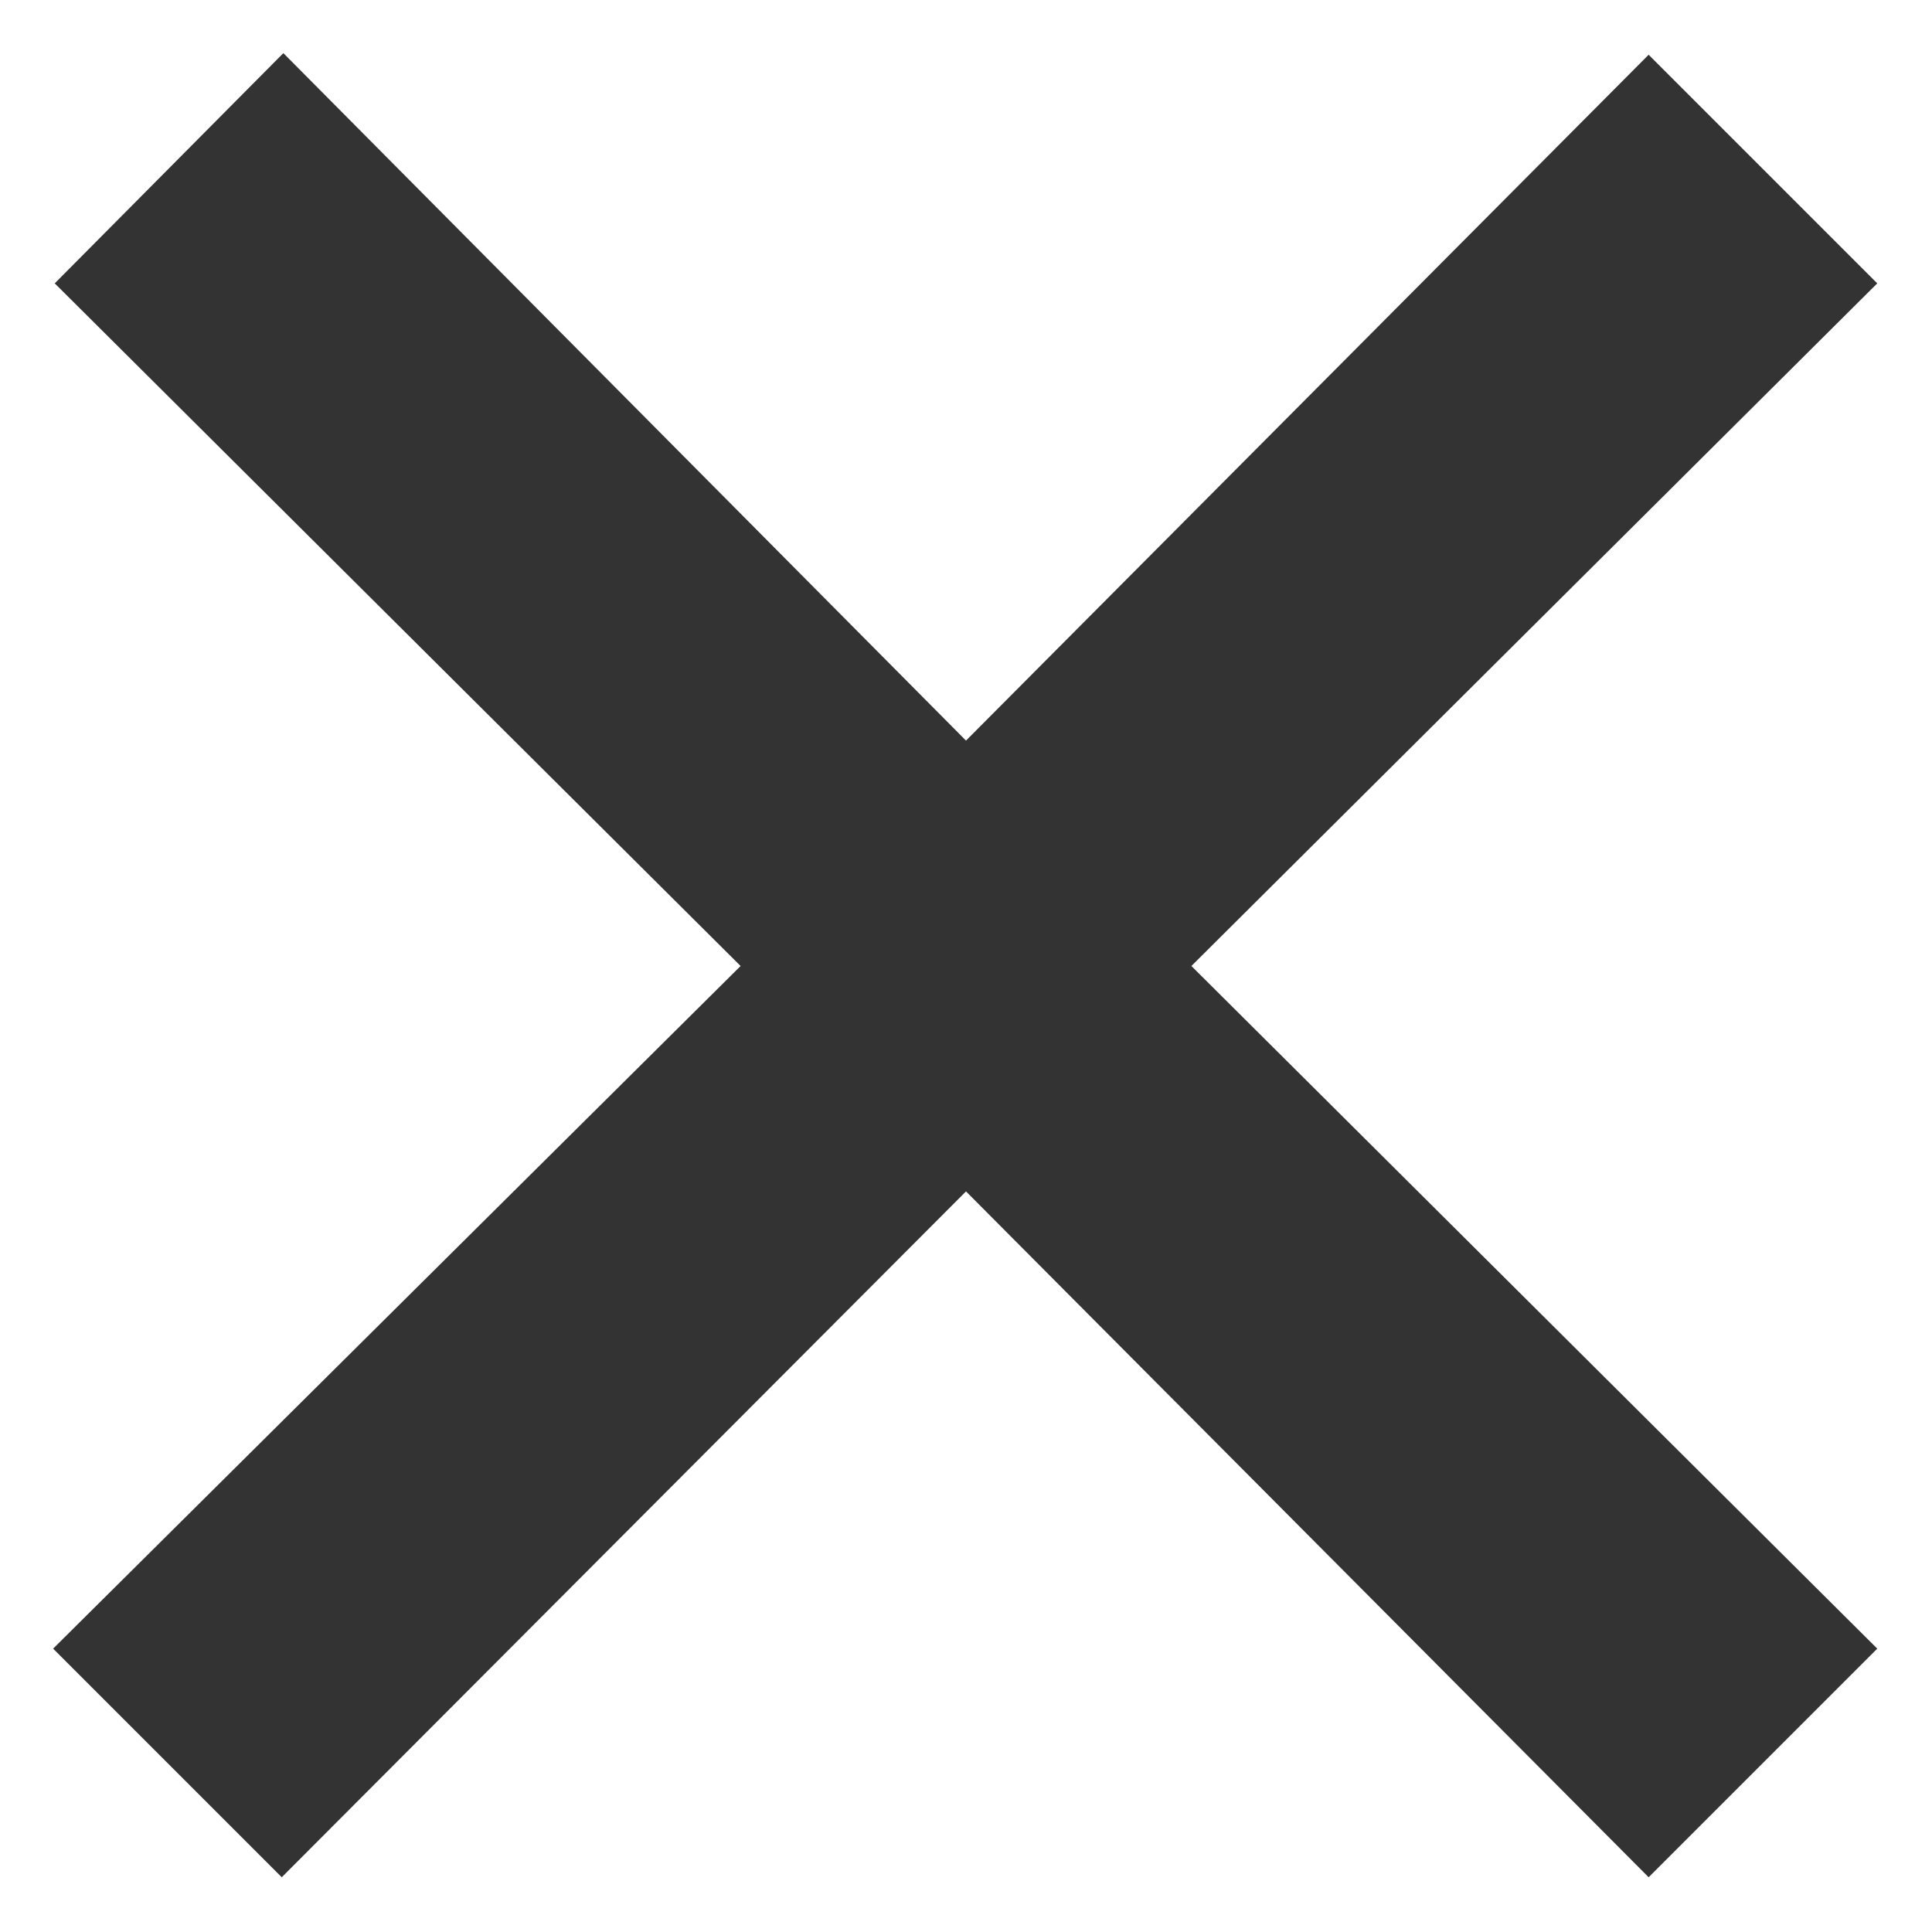
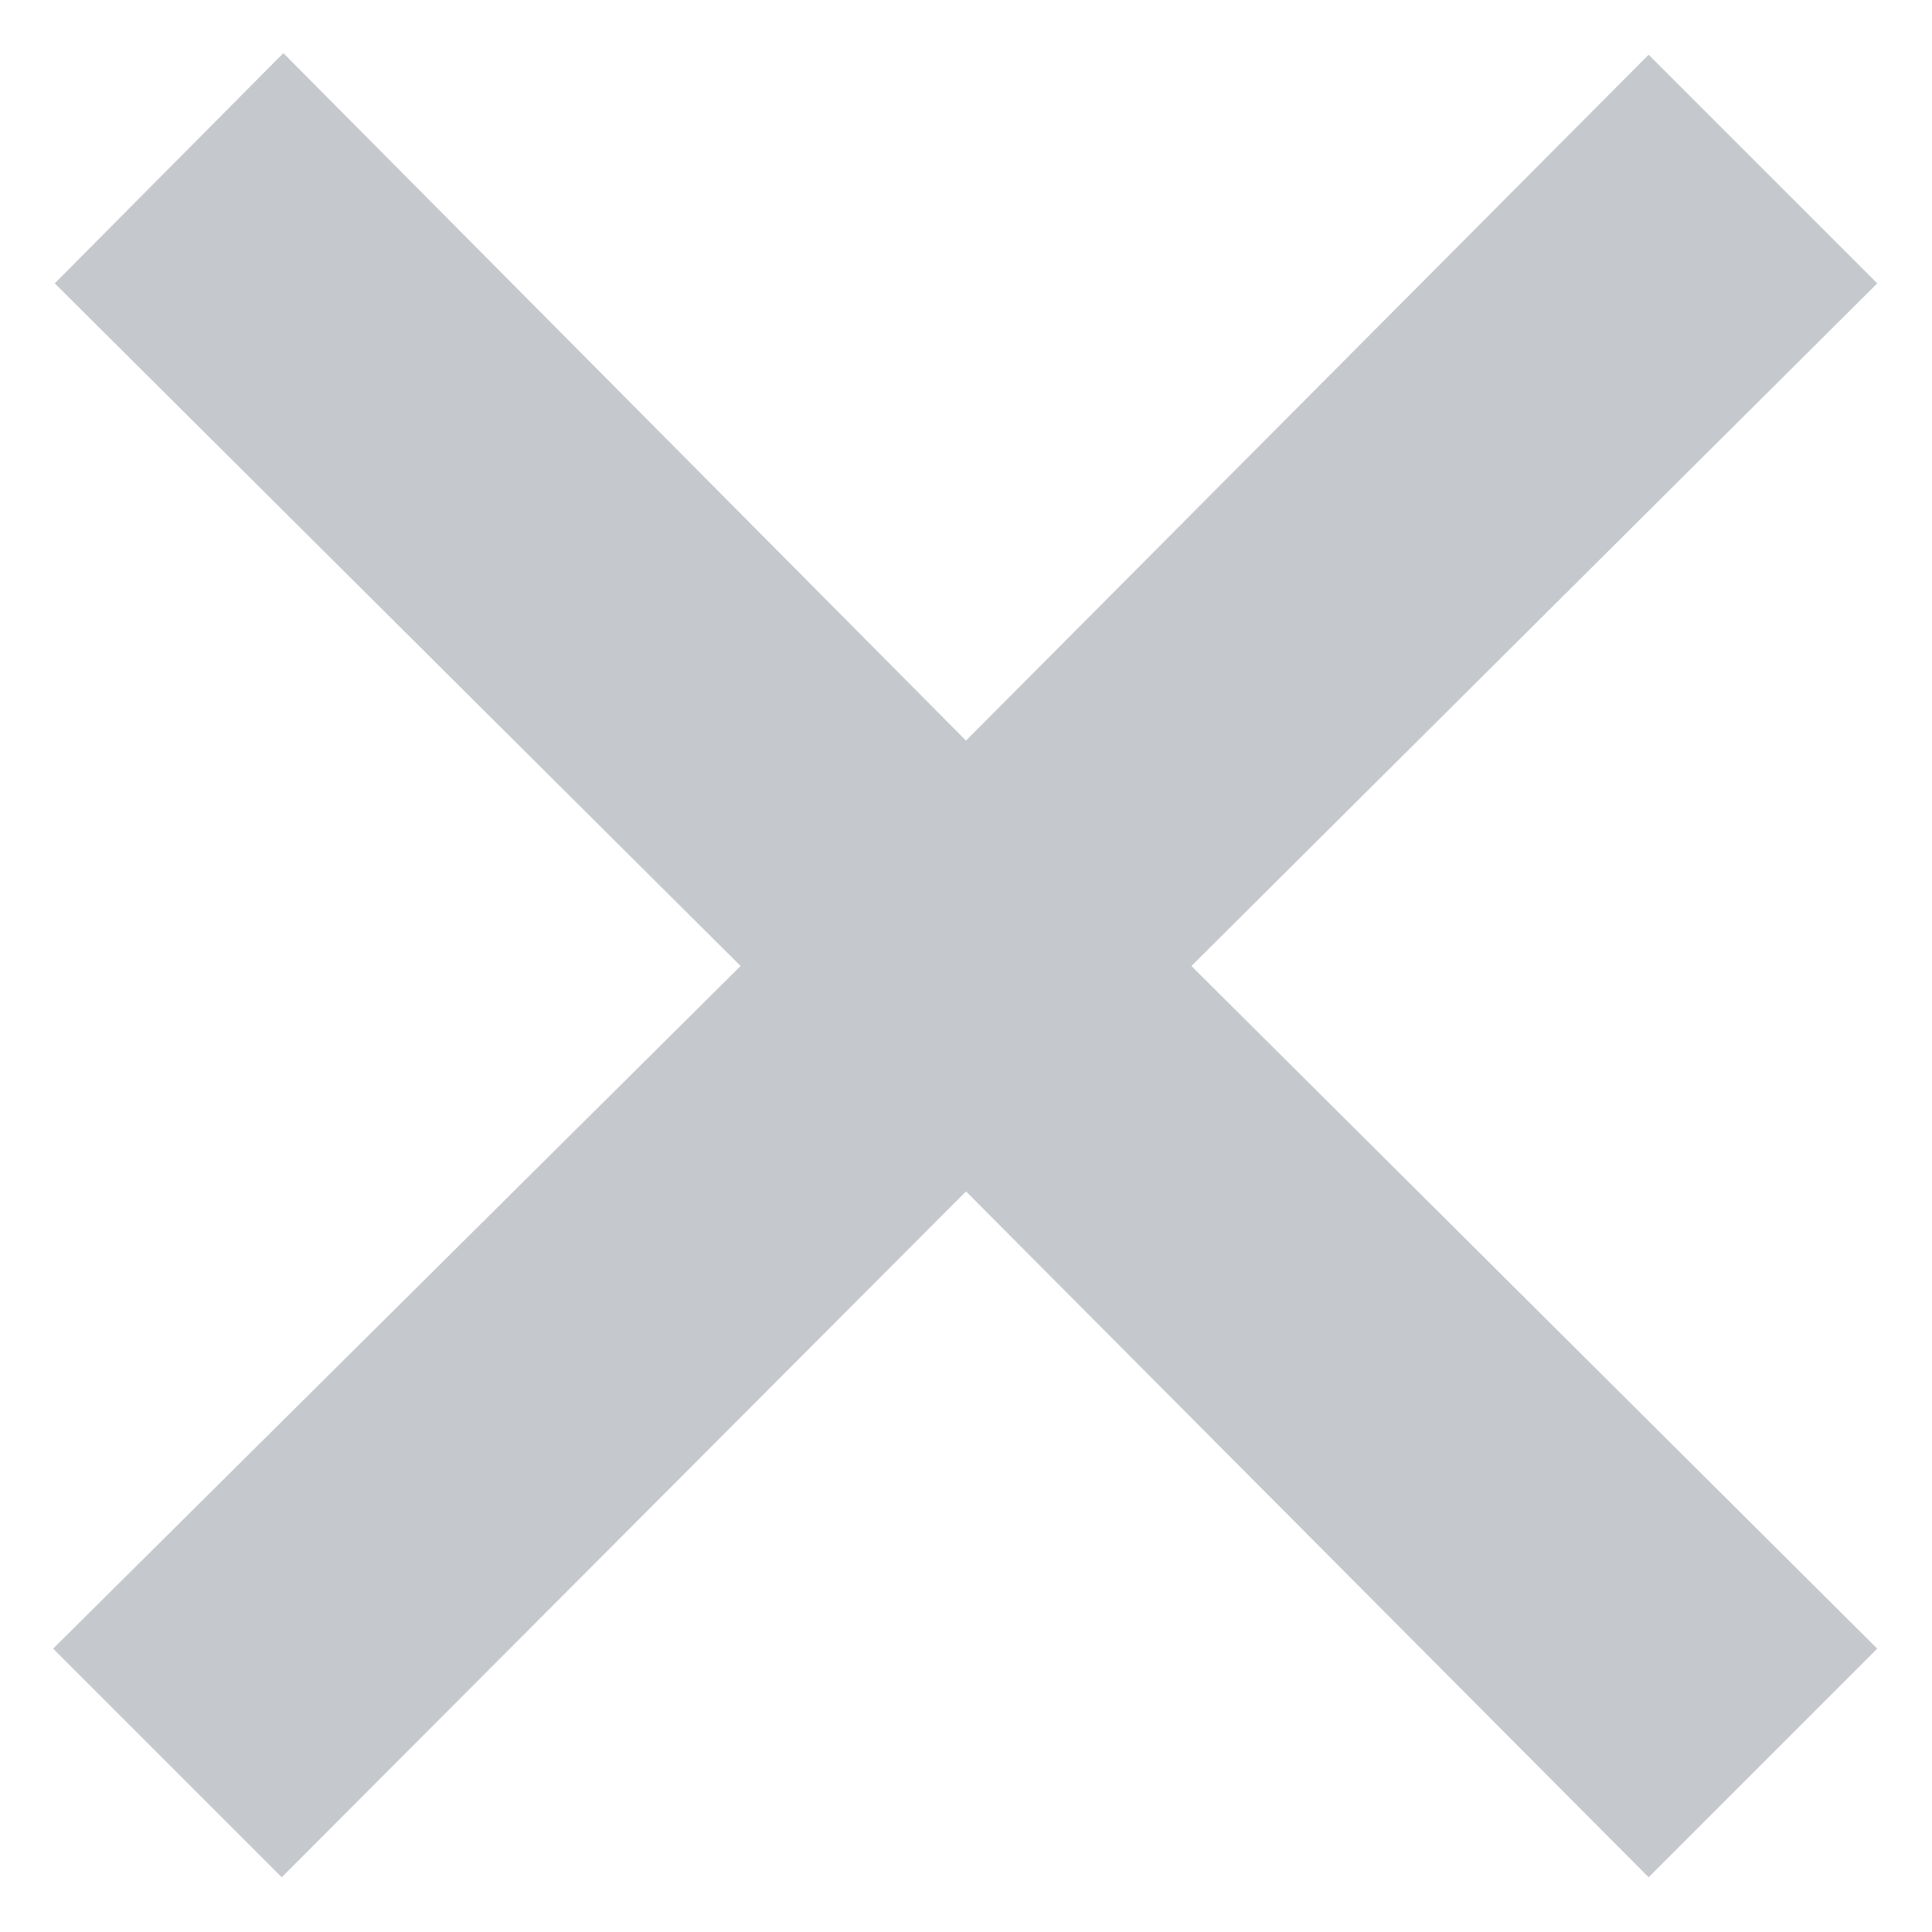
<svg xmlns="http://www.w3.org/2000/svg" viewBox="0 0 12 12">
-   <path fill="#333" d="M6 4.6L1.76.33.34 1.76 4.6 6 .33 10.24l1.42 1.42L6 7.4l4.24 4.26 1.42-1.42L7.4 6l4.26-4.24L10.24.34 6 4.6z" />
+   <path fill="#C5C8CD" d="M6 4.6L1.76.33.34 1.76 4.6 6 .33 10.24l1.42 1.42L6 7.4l4.24 4.26 1.42-1.42L7.4 6l4.26-4.24L10.24.34 6 4.6z" />
</svg>
